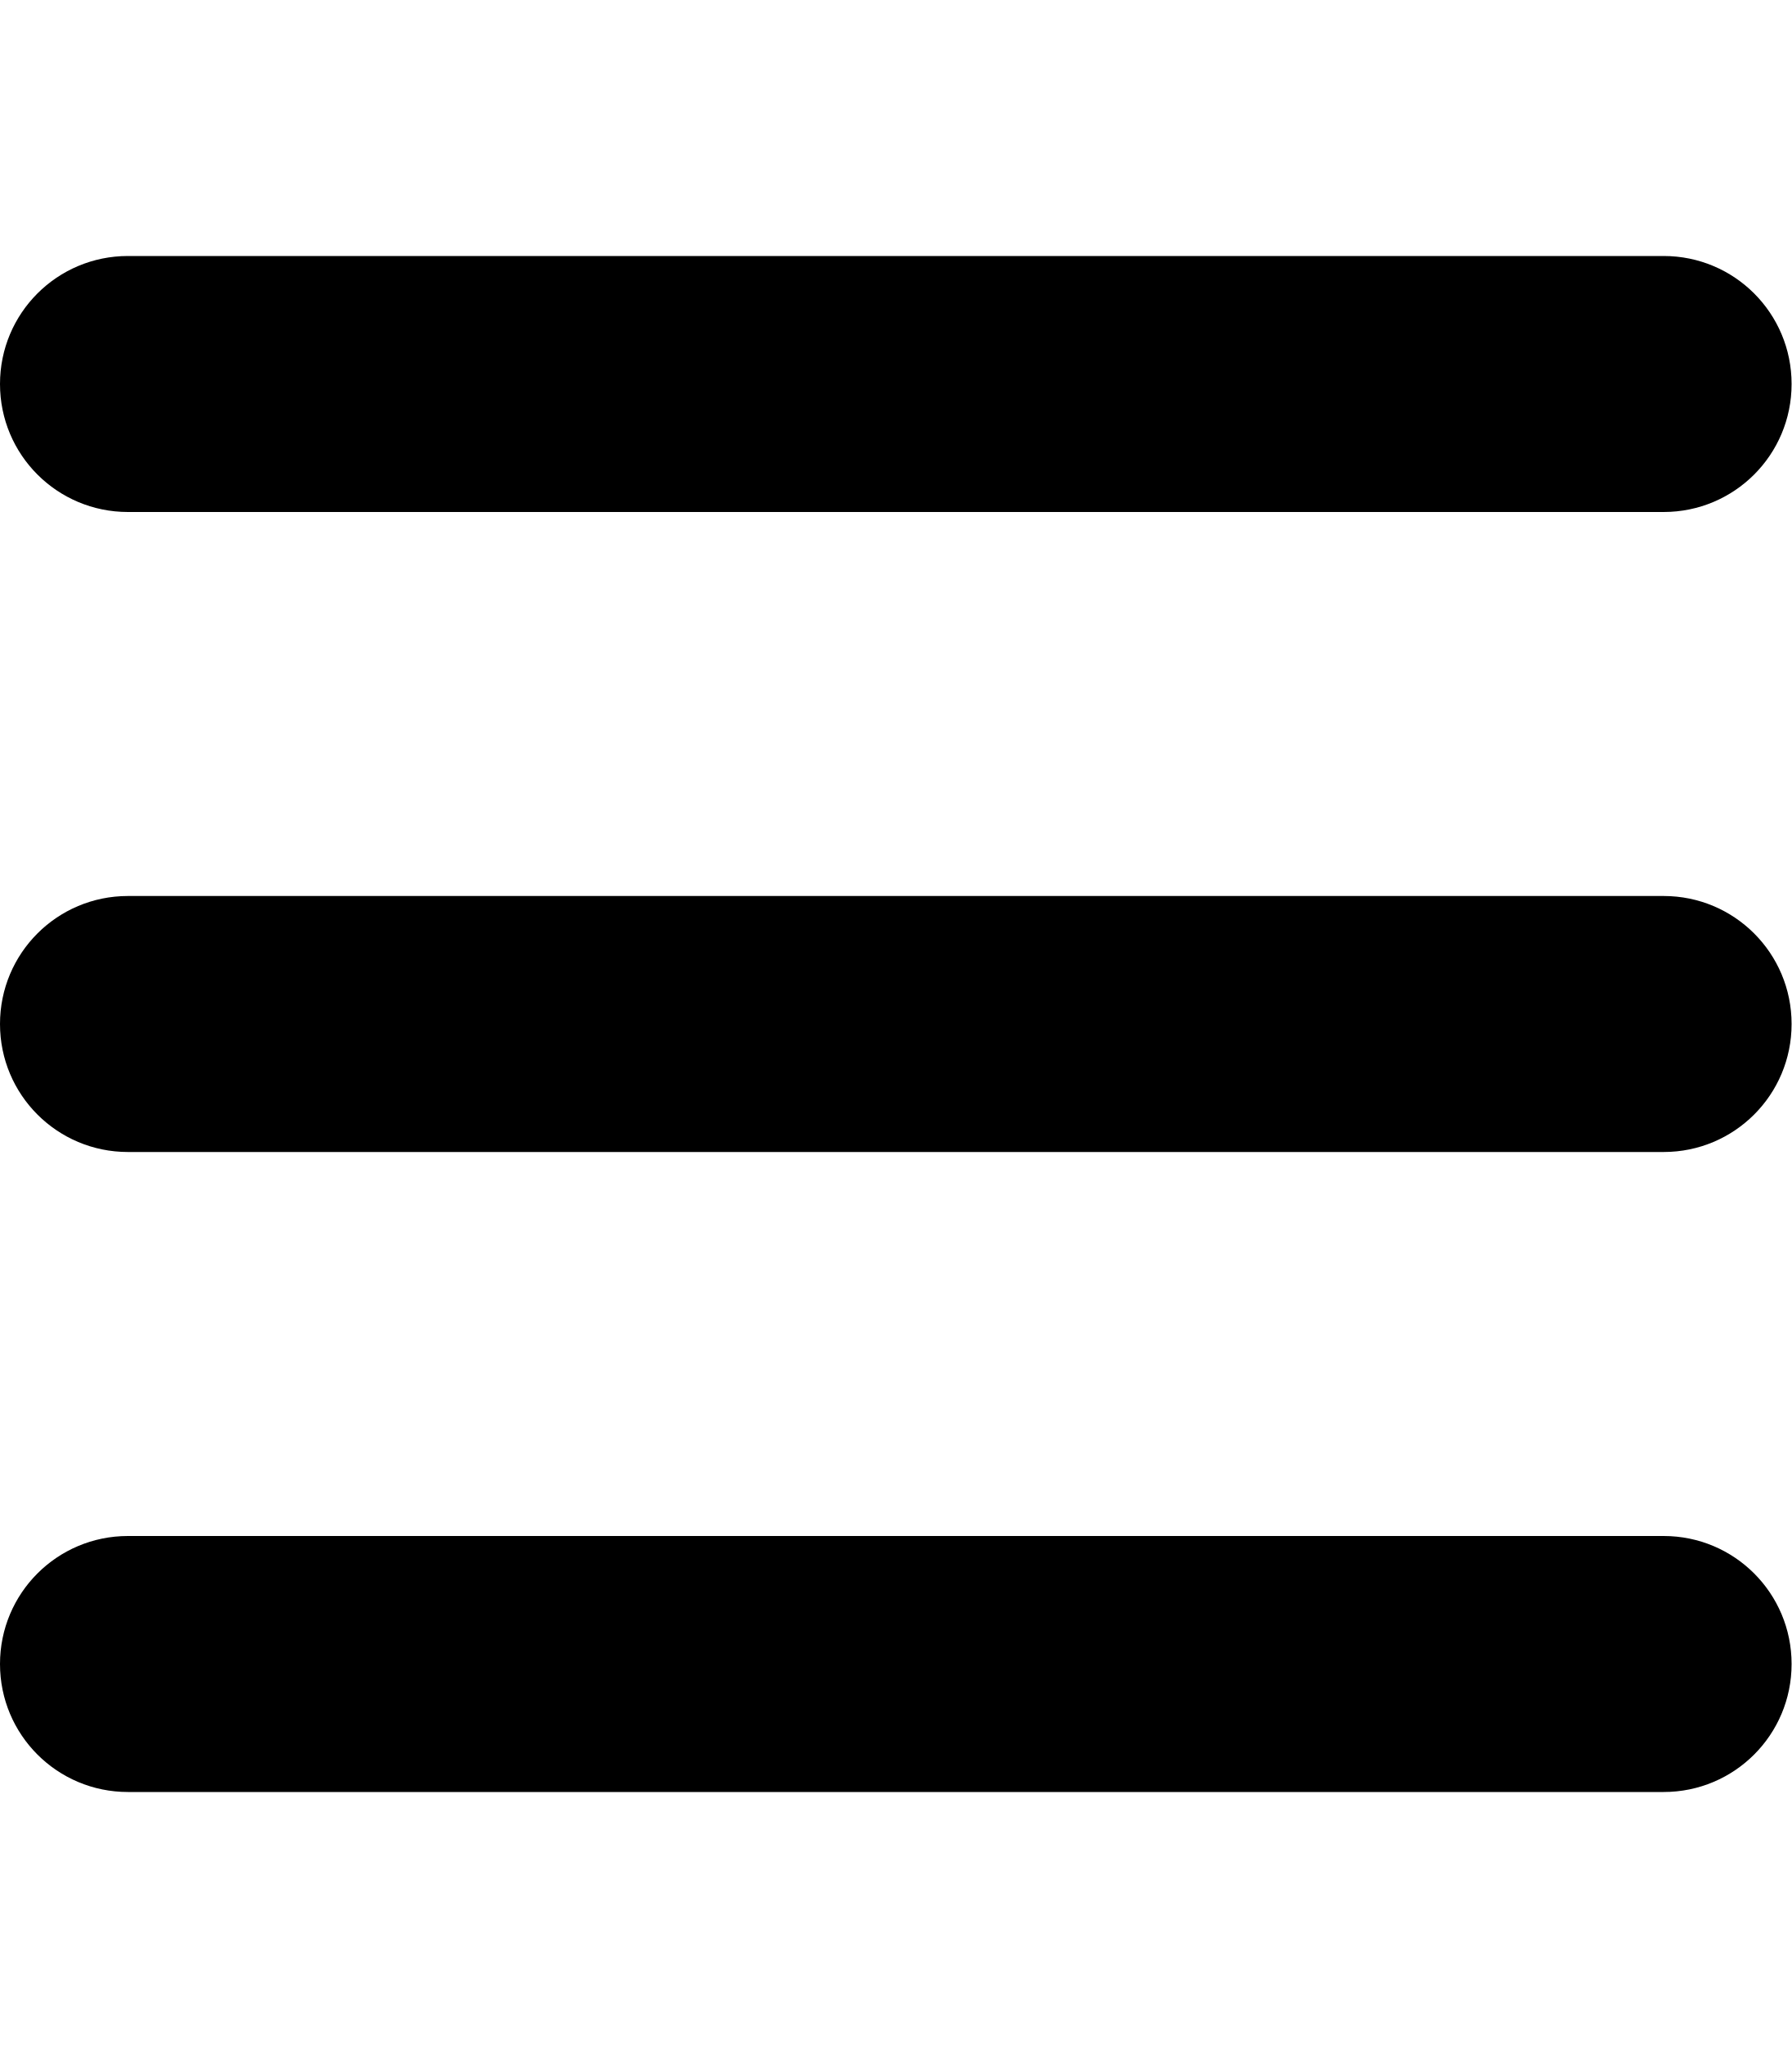
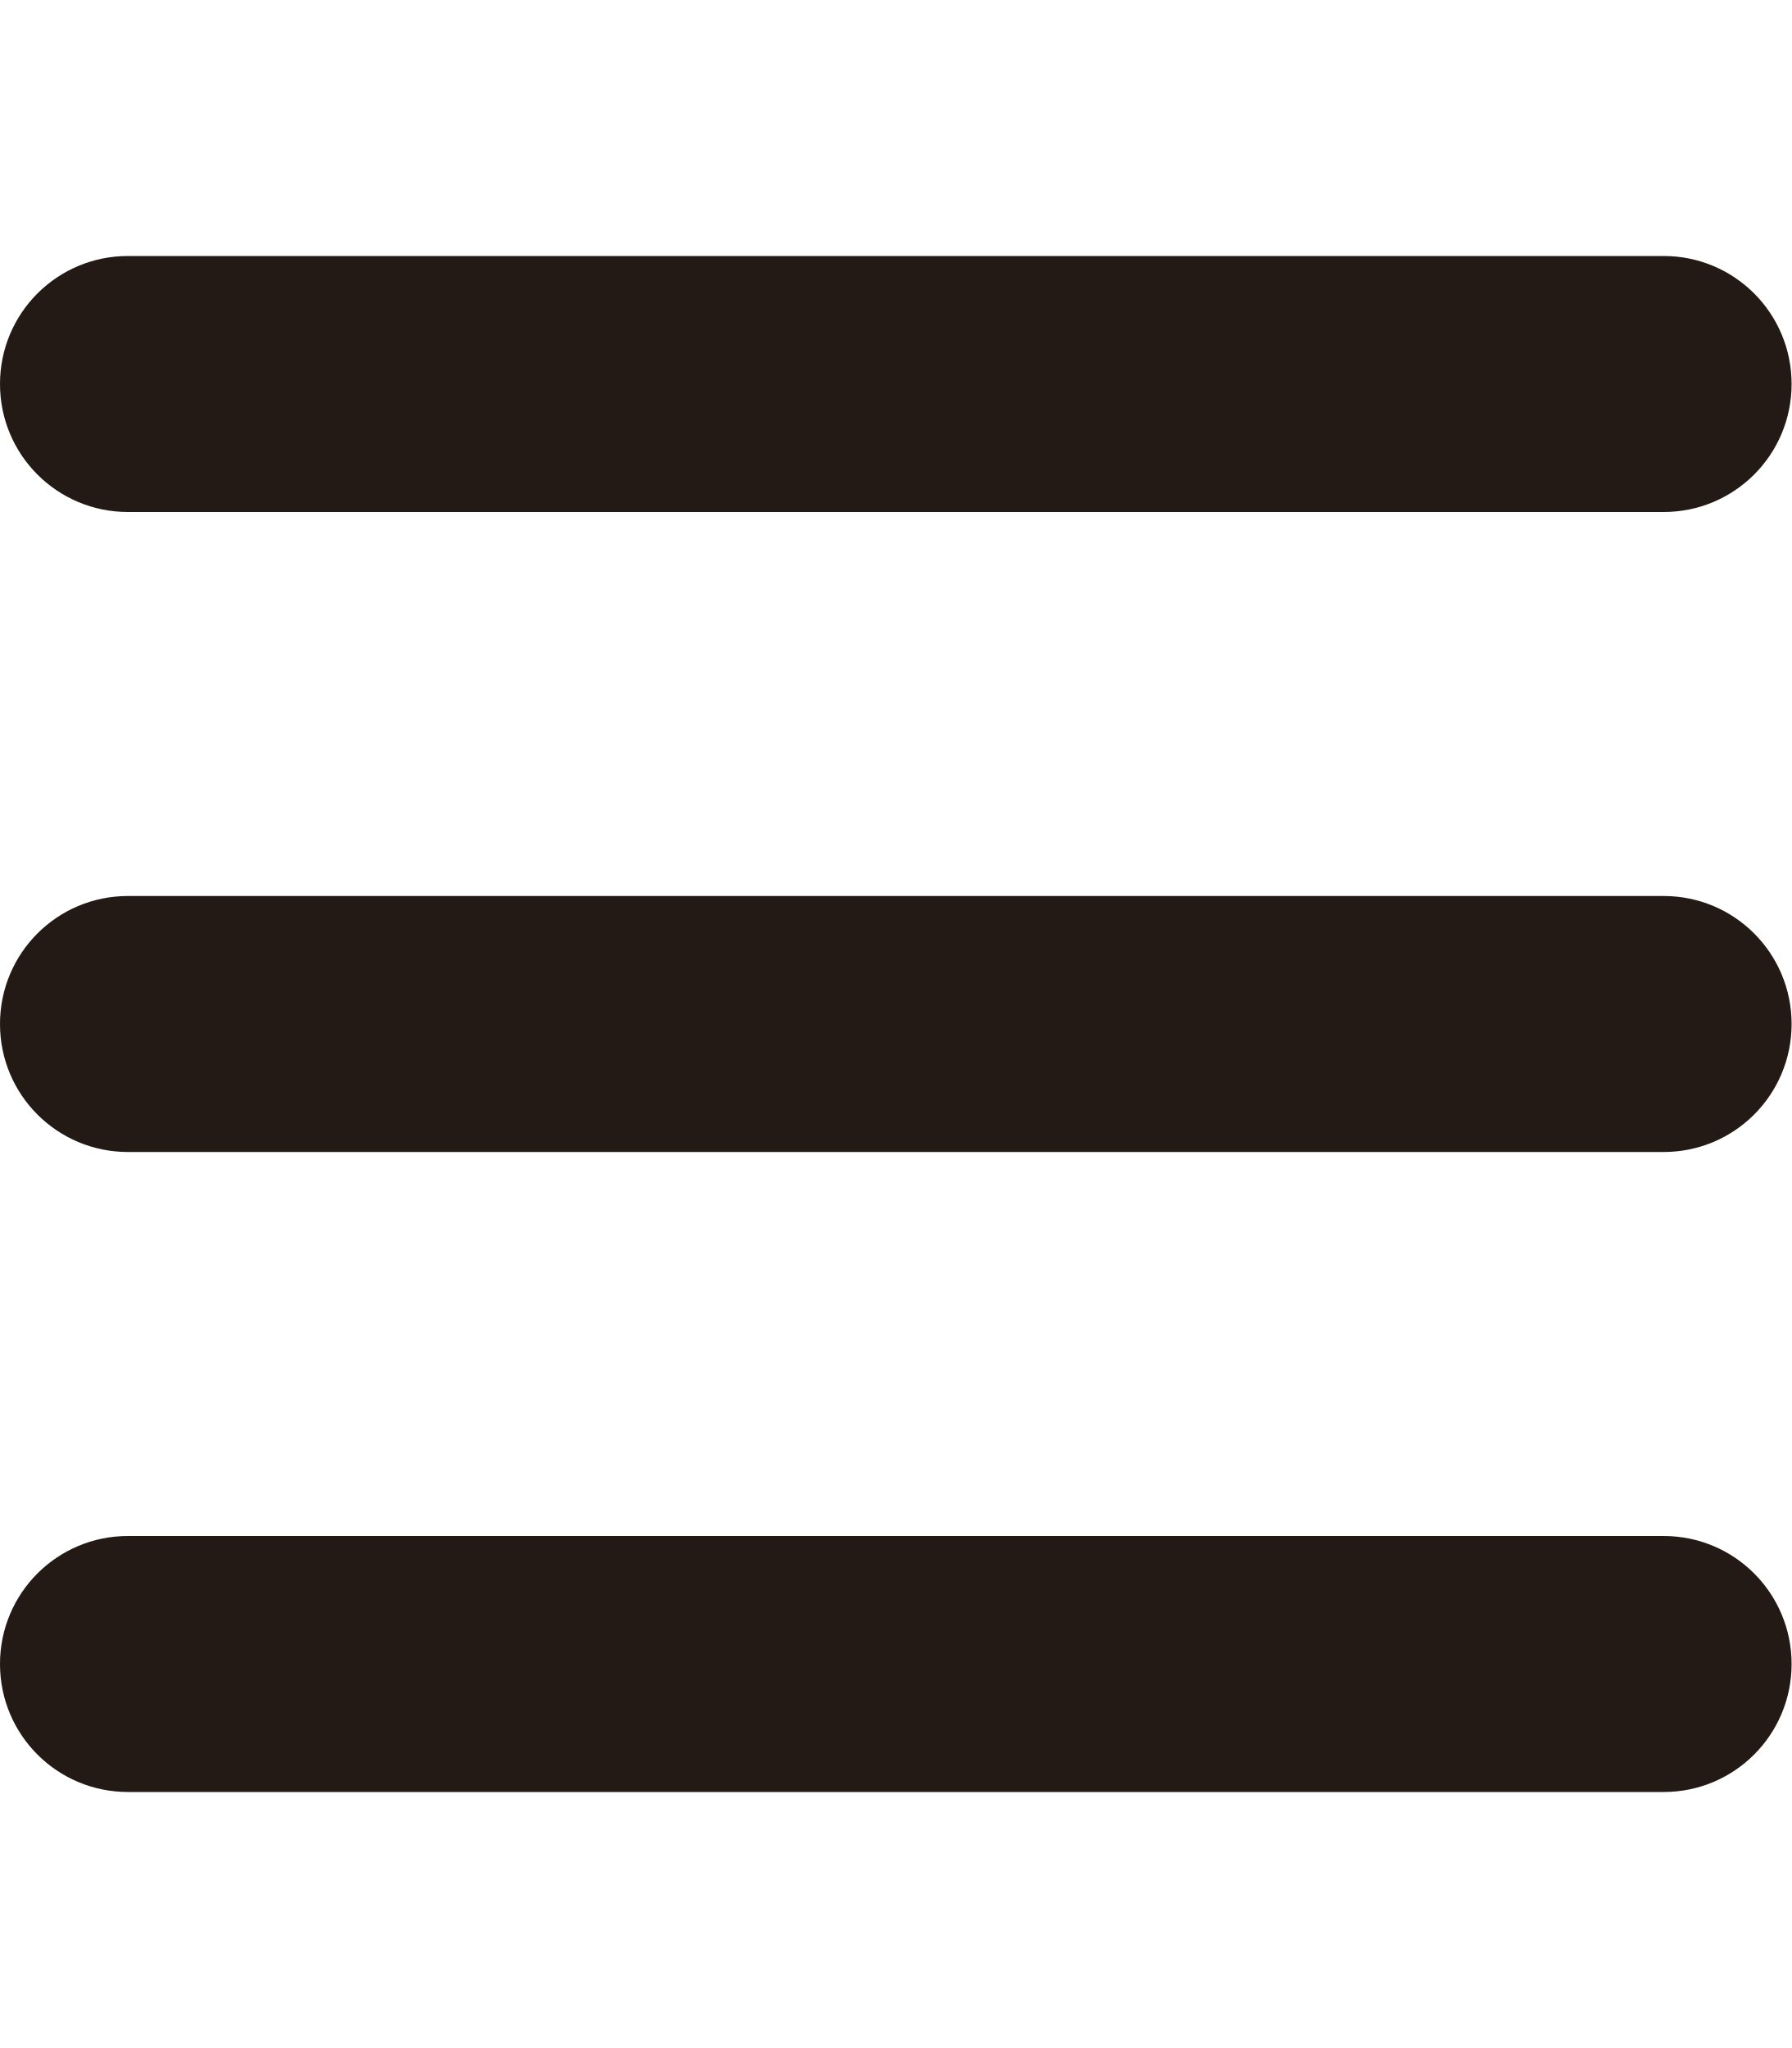
<svg xmlns="http://www.w3.org/2000/svg" viewBox="0 0 448 512">
-   <path d="M0 96C0 78.3 14.3 64 32 64l384 0c17.7 0 32 14.3 32 32s-14.3 32-32 32L32 128C14.3 128 0 113.7 0 96zM0 256c0-17.7 14.3-32 32-32l384 0c17.7 0 32 14.3 32 32s-14.3 32-32 32L32 288c-17.7 0-32-14.3-32-32zM448 416c0 17.7-14.3 32-32 32L32 448c-17.7 0-32-14.3-32-32s14.3-32 32-32l384 0c17.7 0 32 14.3 32 32z" />
+   <path fill="#231915" d="M0 96C0 78.3 14.3 64 32 64l384 0c17.7 0 32 14.3 32 32s-14.3 32-32 32L32 128C14.3 128 0 113.7 0 96zM0 256c0-17.7 14.3-32 32-32l384 0c17.7 0 32 14.3 32 32s-14.3 32-32 32L32 288c-17.7 0-32-14.3-32-32zM448 416c0 17.7-14.3 32-32 32L32 448c-17.7 0-32-14.3-32-32s14.3-32 32-32l384 0c17.7 0 32 14.3 32 32z" />
</svg>
